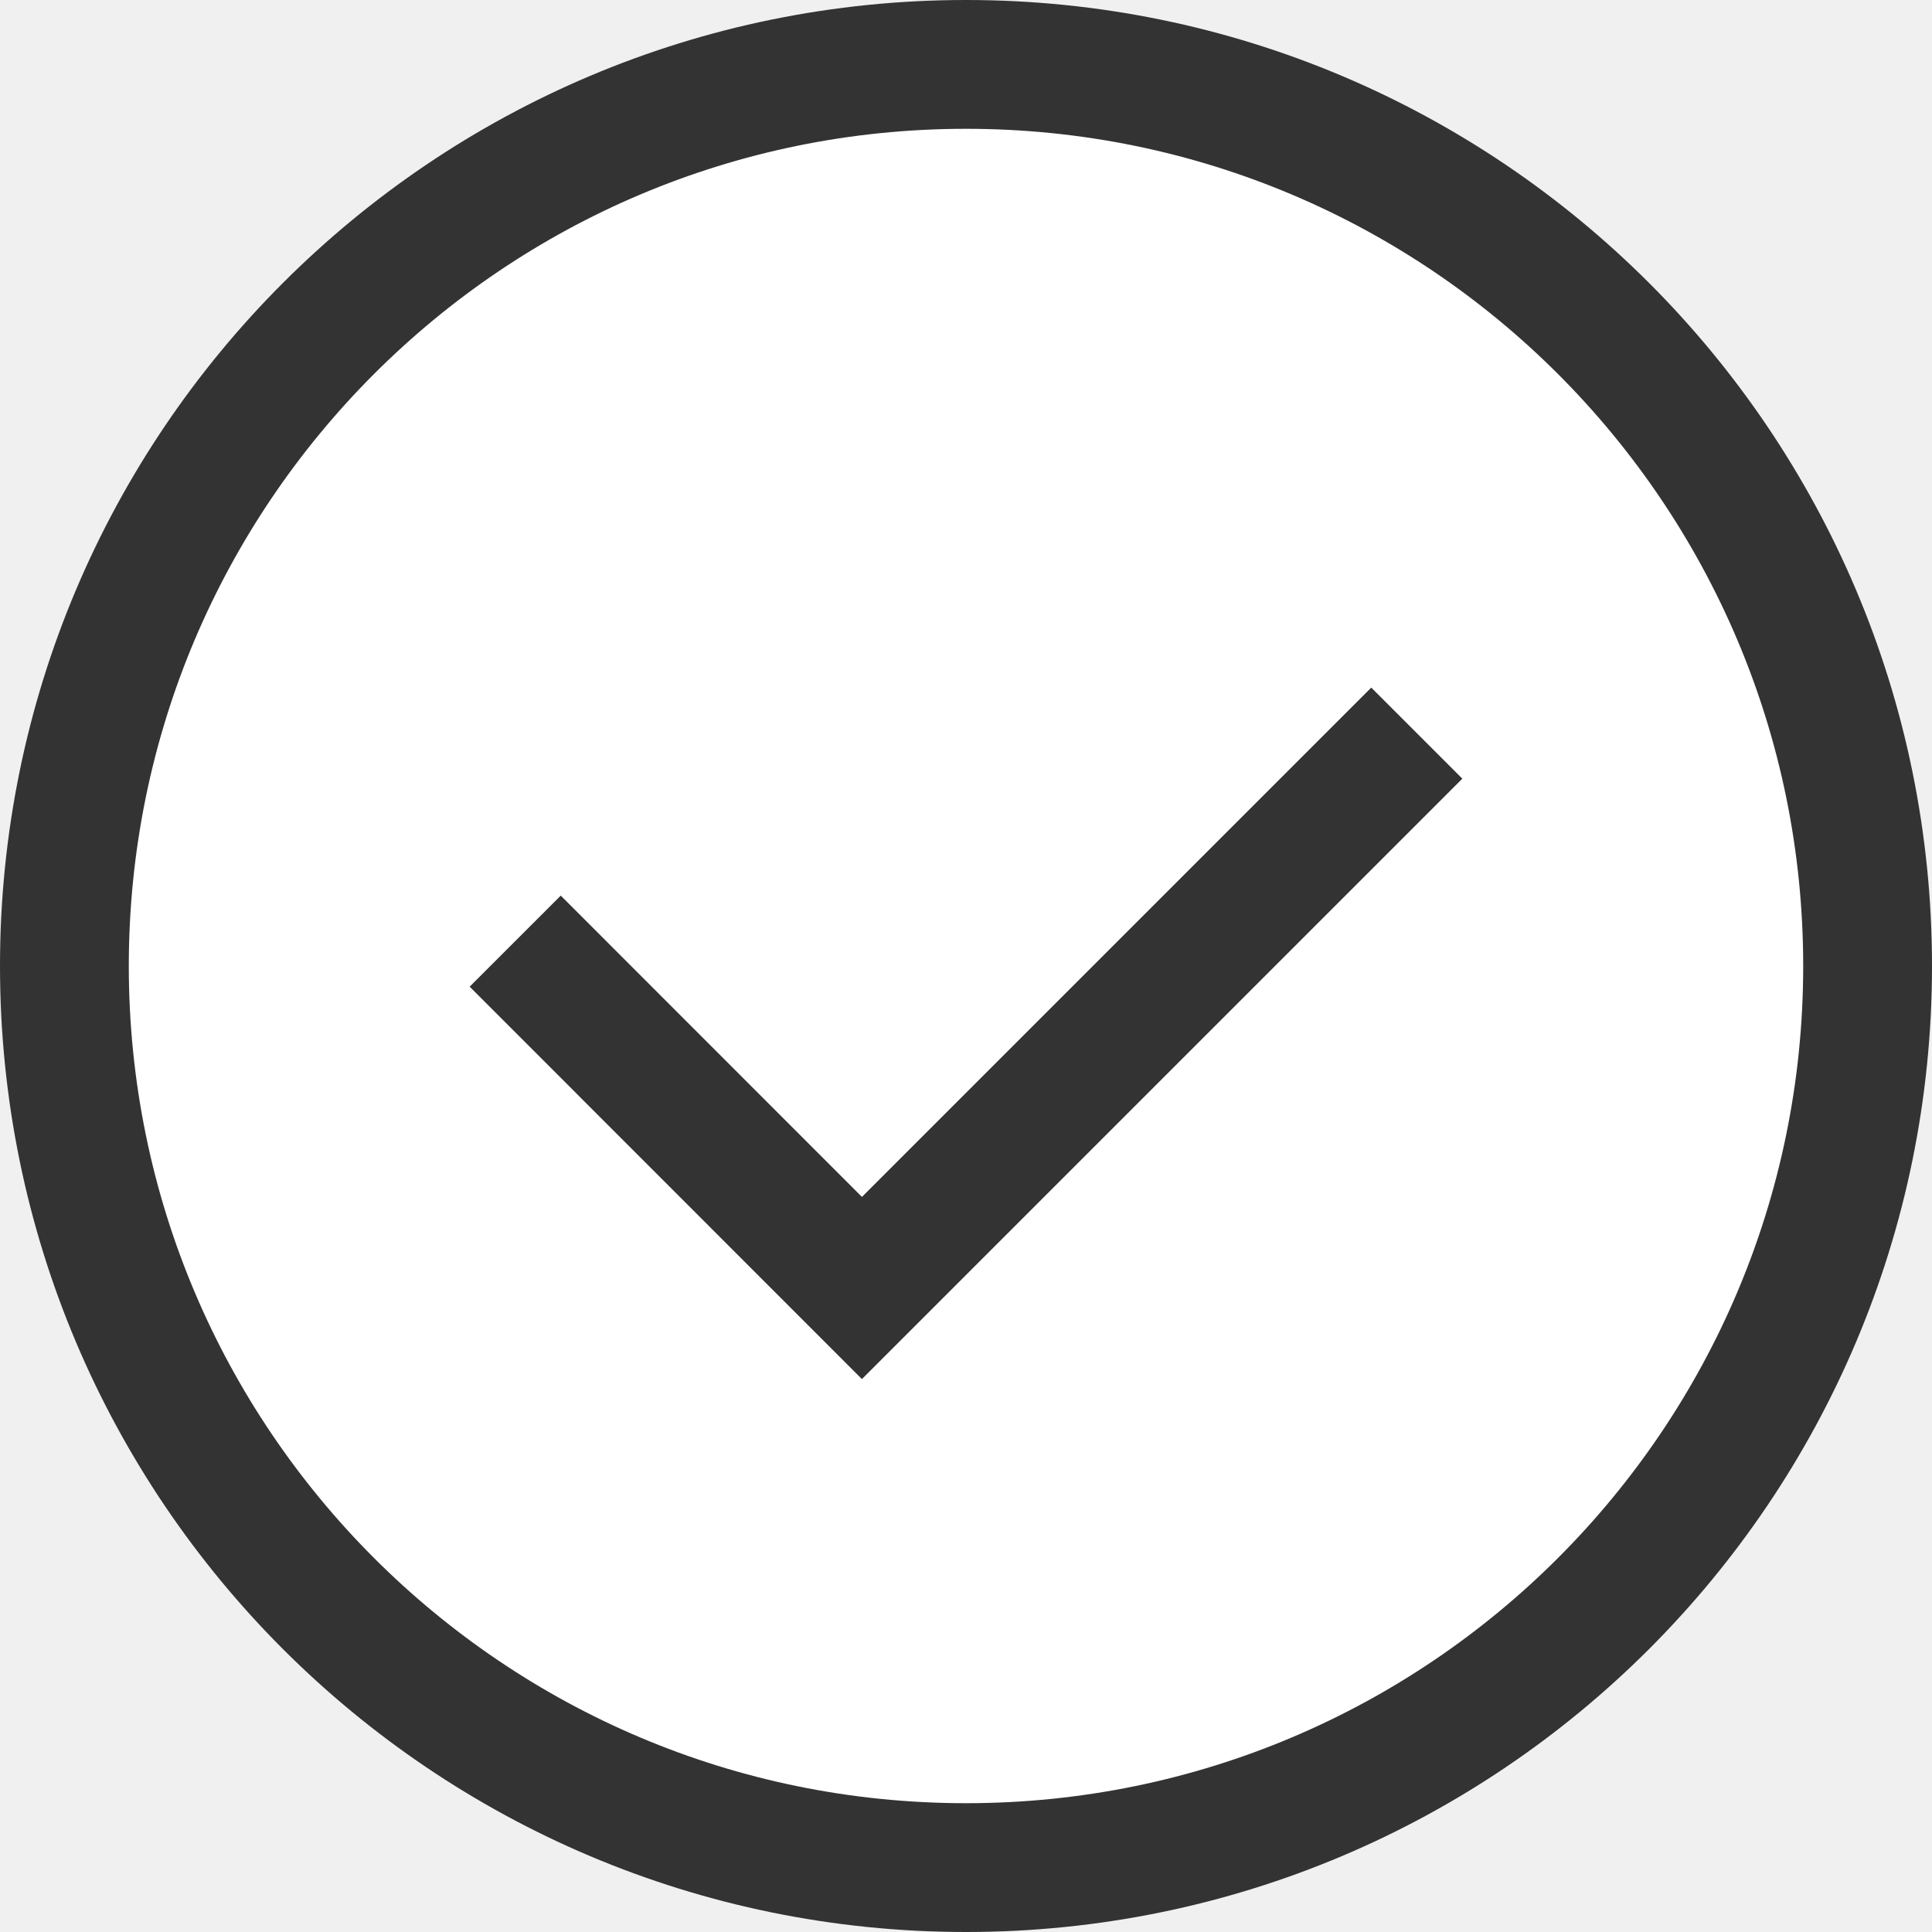
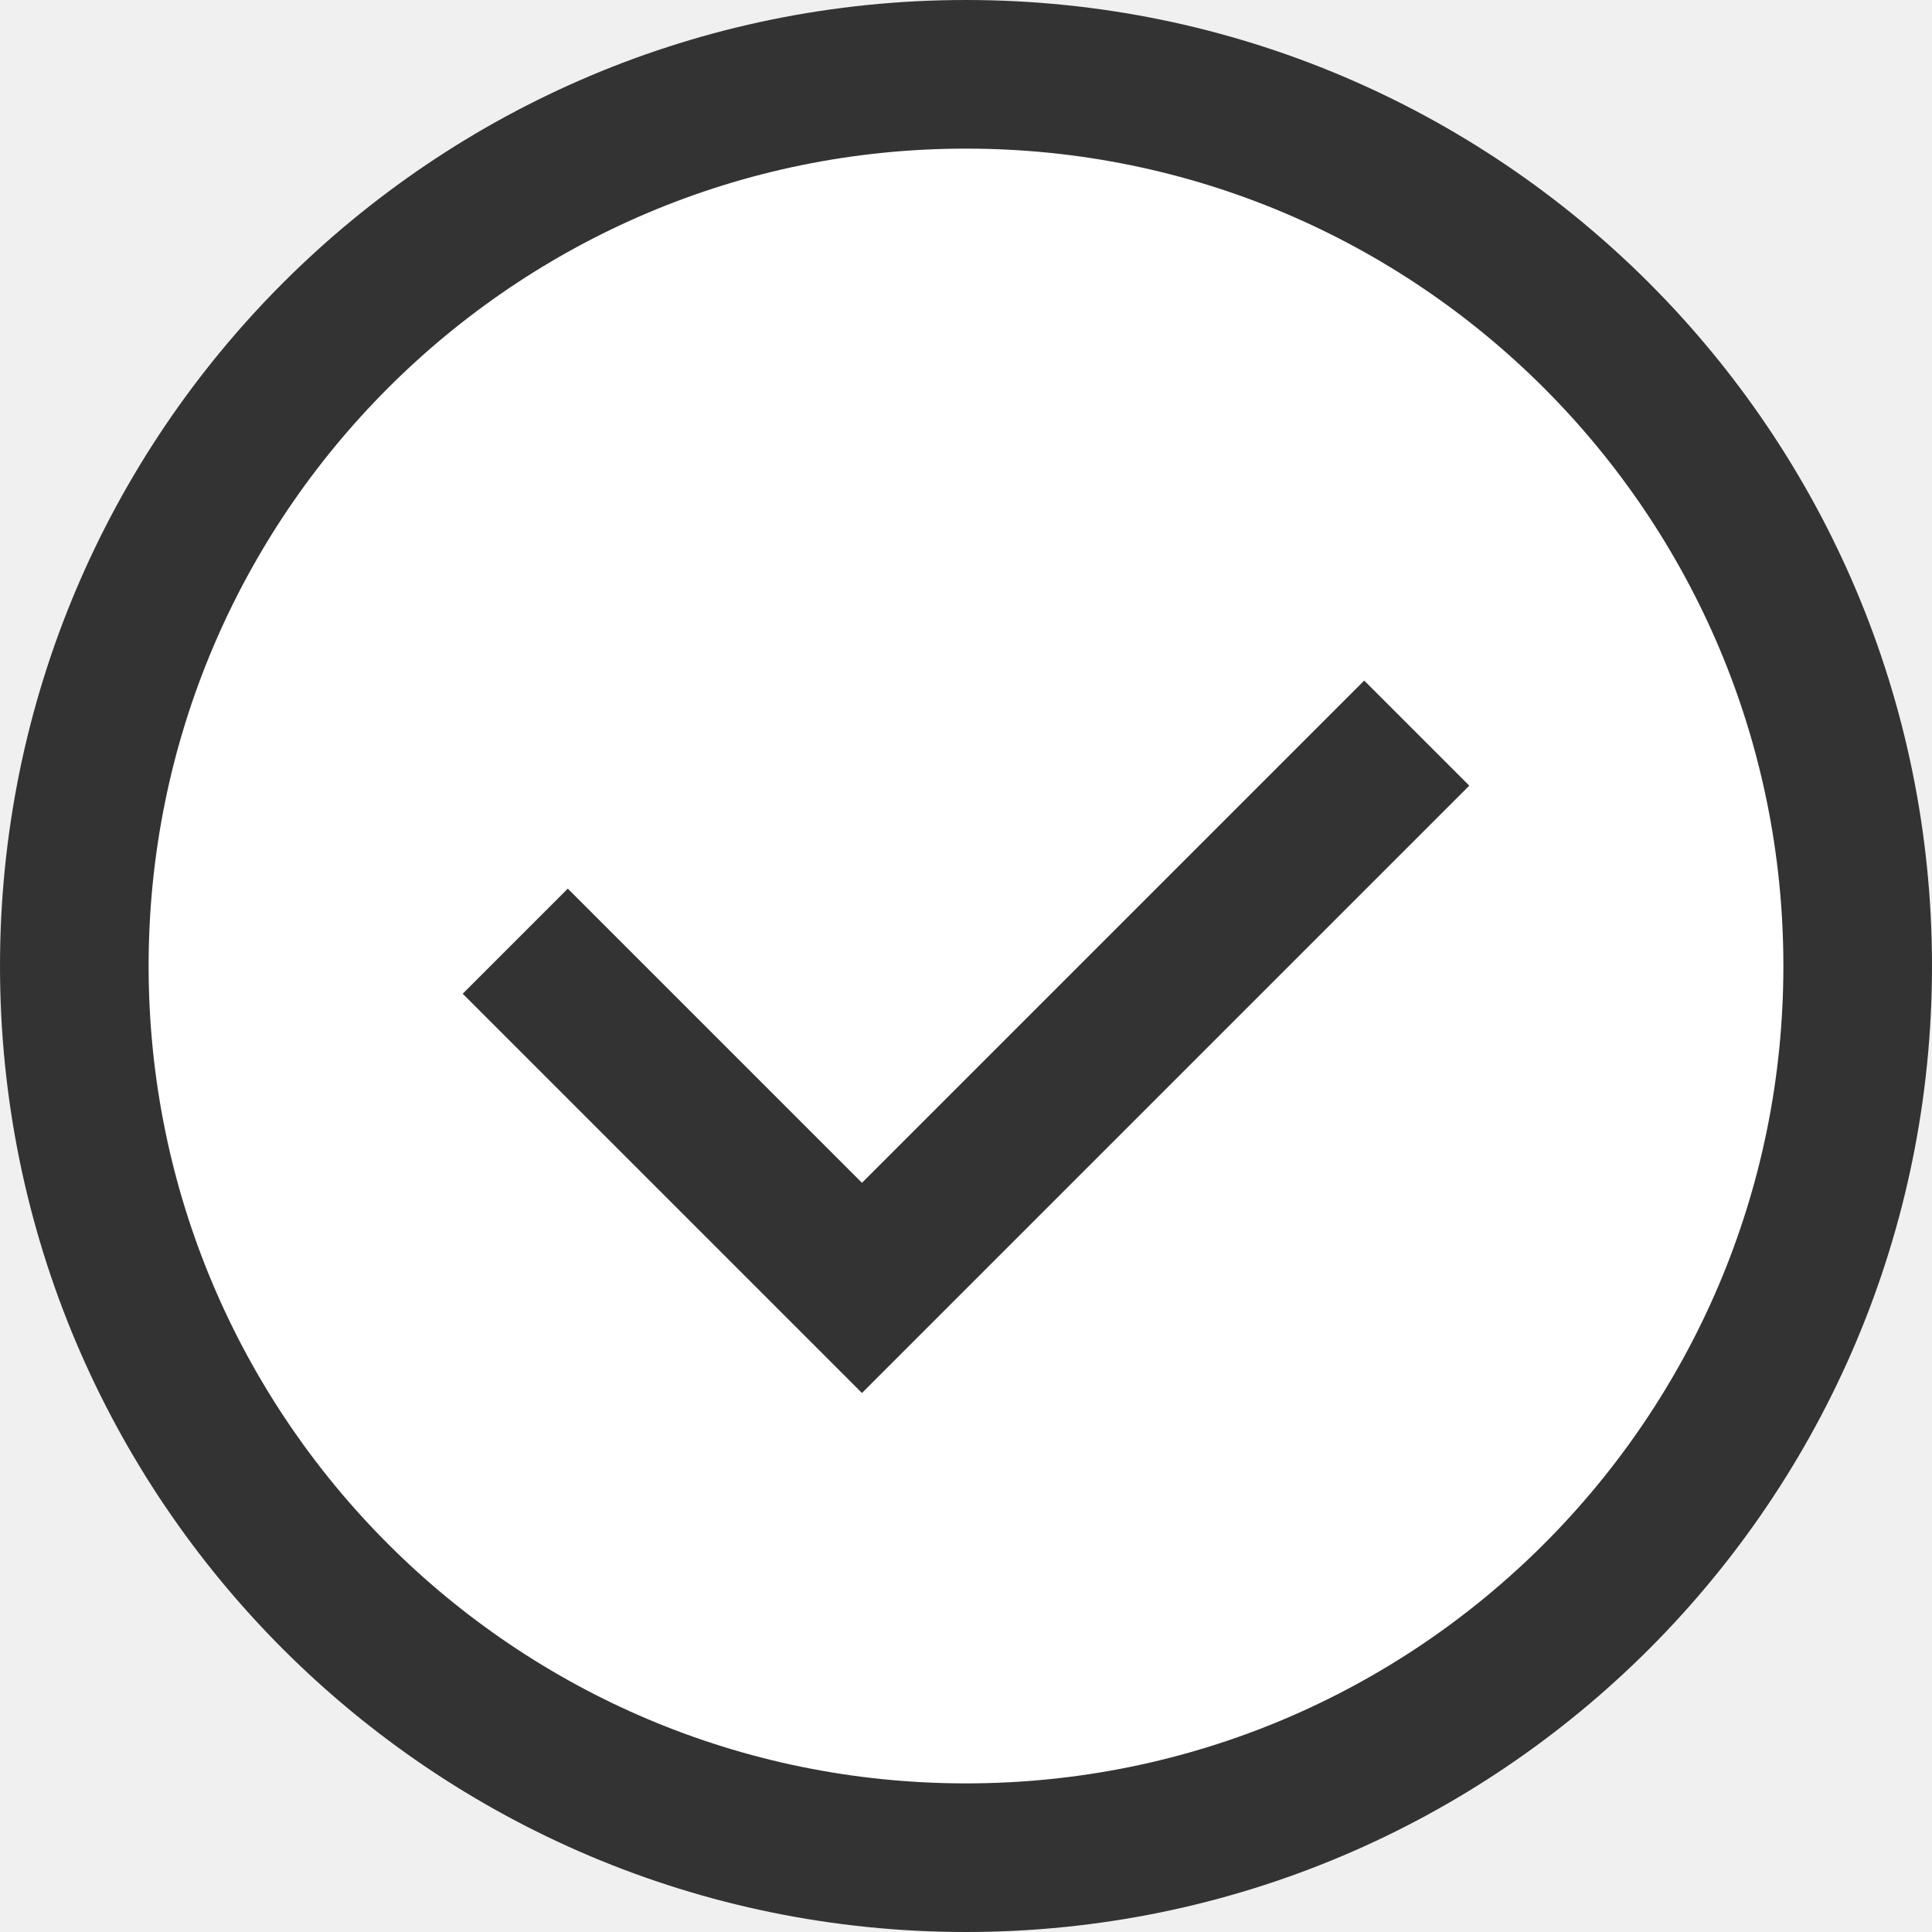
- <svg xmlns="http://www.w3.org/2000/svg" width="15" height="15" viewBox="0 0 15 15" fill="none">
-   <circle cx="7.5" cy="7.5" r="7" fill="white" stroke="#333333" />
-   <path d="M4 7.307L6.692 10L11 5.692" stroke="#333333" />
+ <svg xmlns="http://www.w3.org/2000/svg" width="13" height="13" viewBox="0 0 13 13" fill="none">
+   <circle cx="6.5" cy="6.5" r="6" fill="white" stroke="#333333" />
+   <path d="M3.467 6.333L5.8 8.666L9.533 4.933" stroke="#333333" />
</svg>
